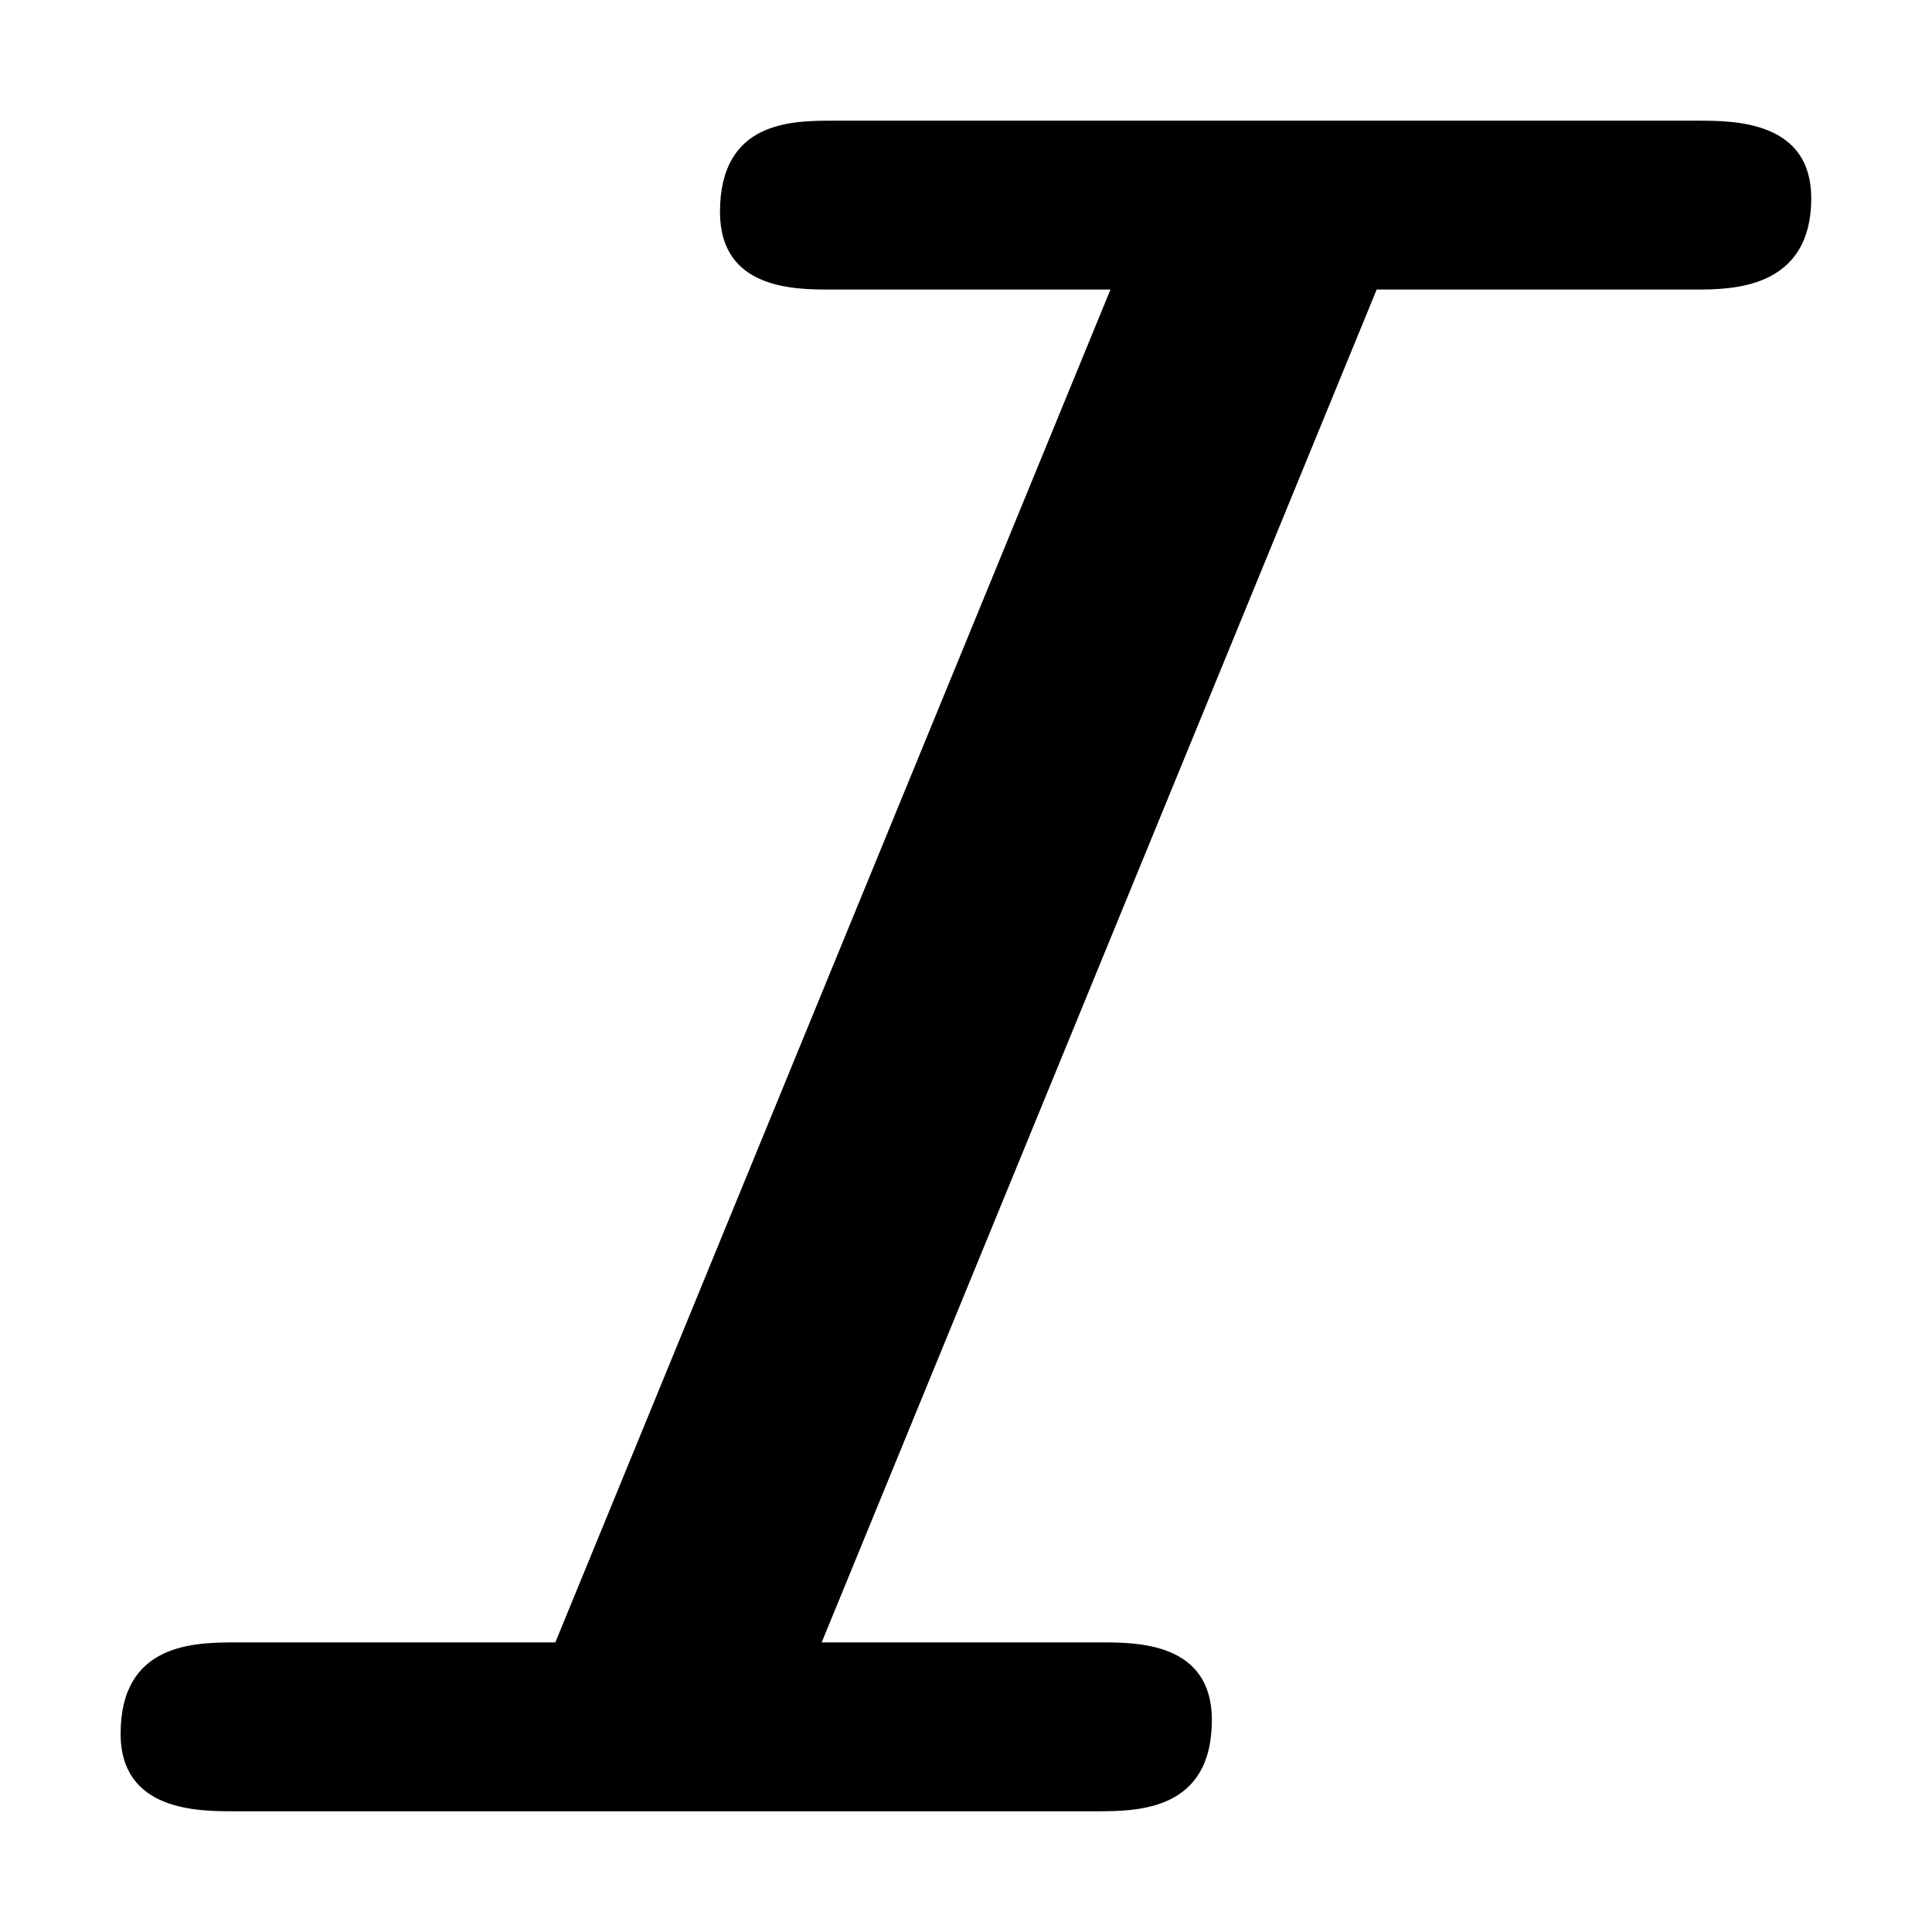
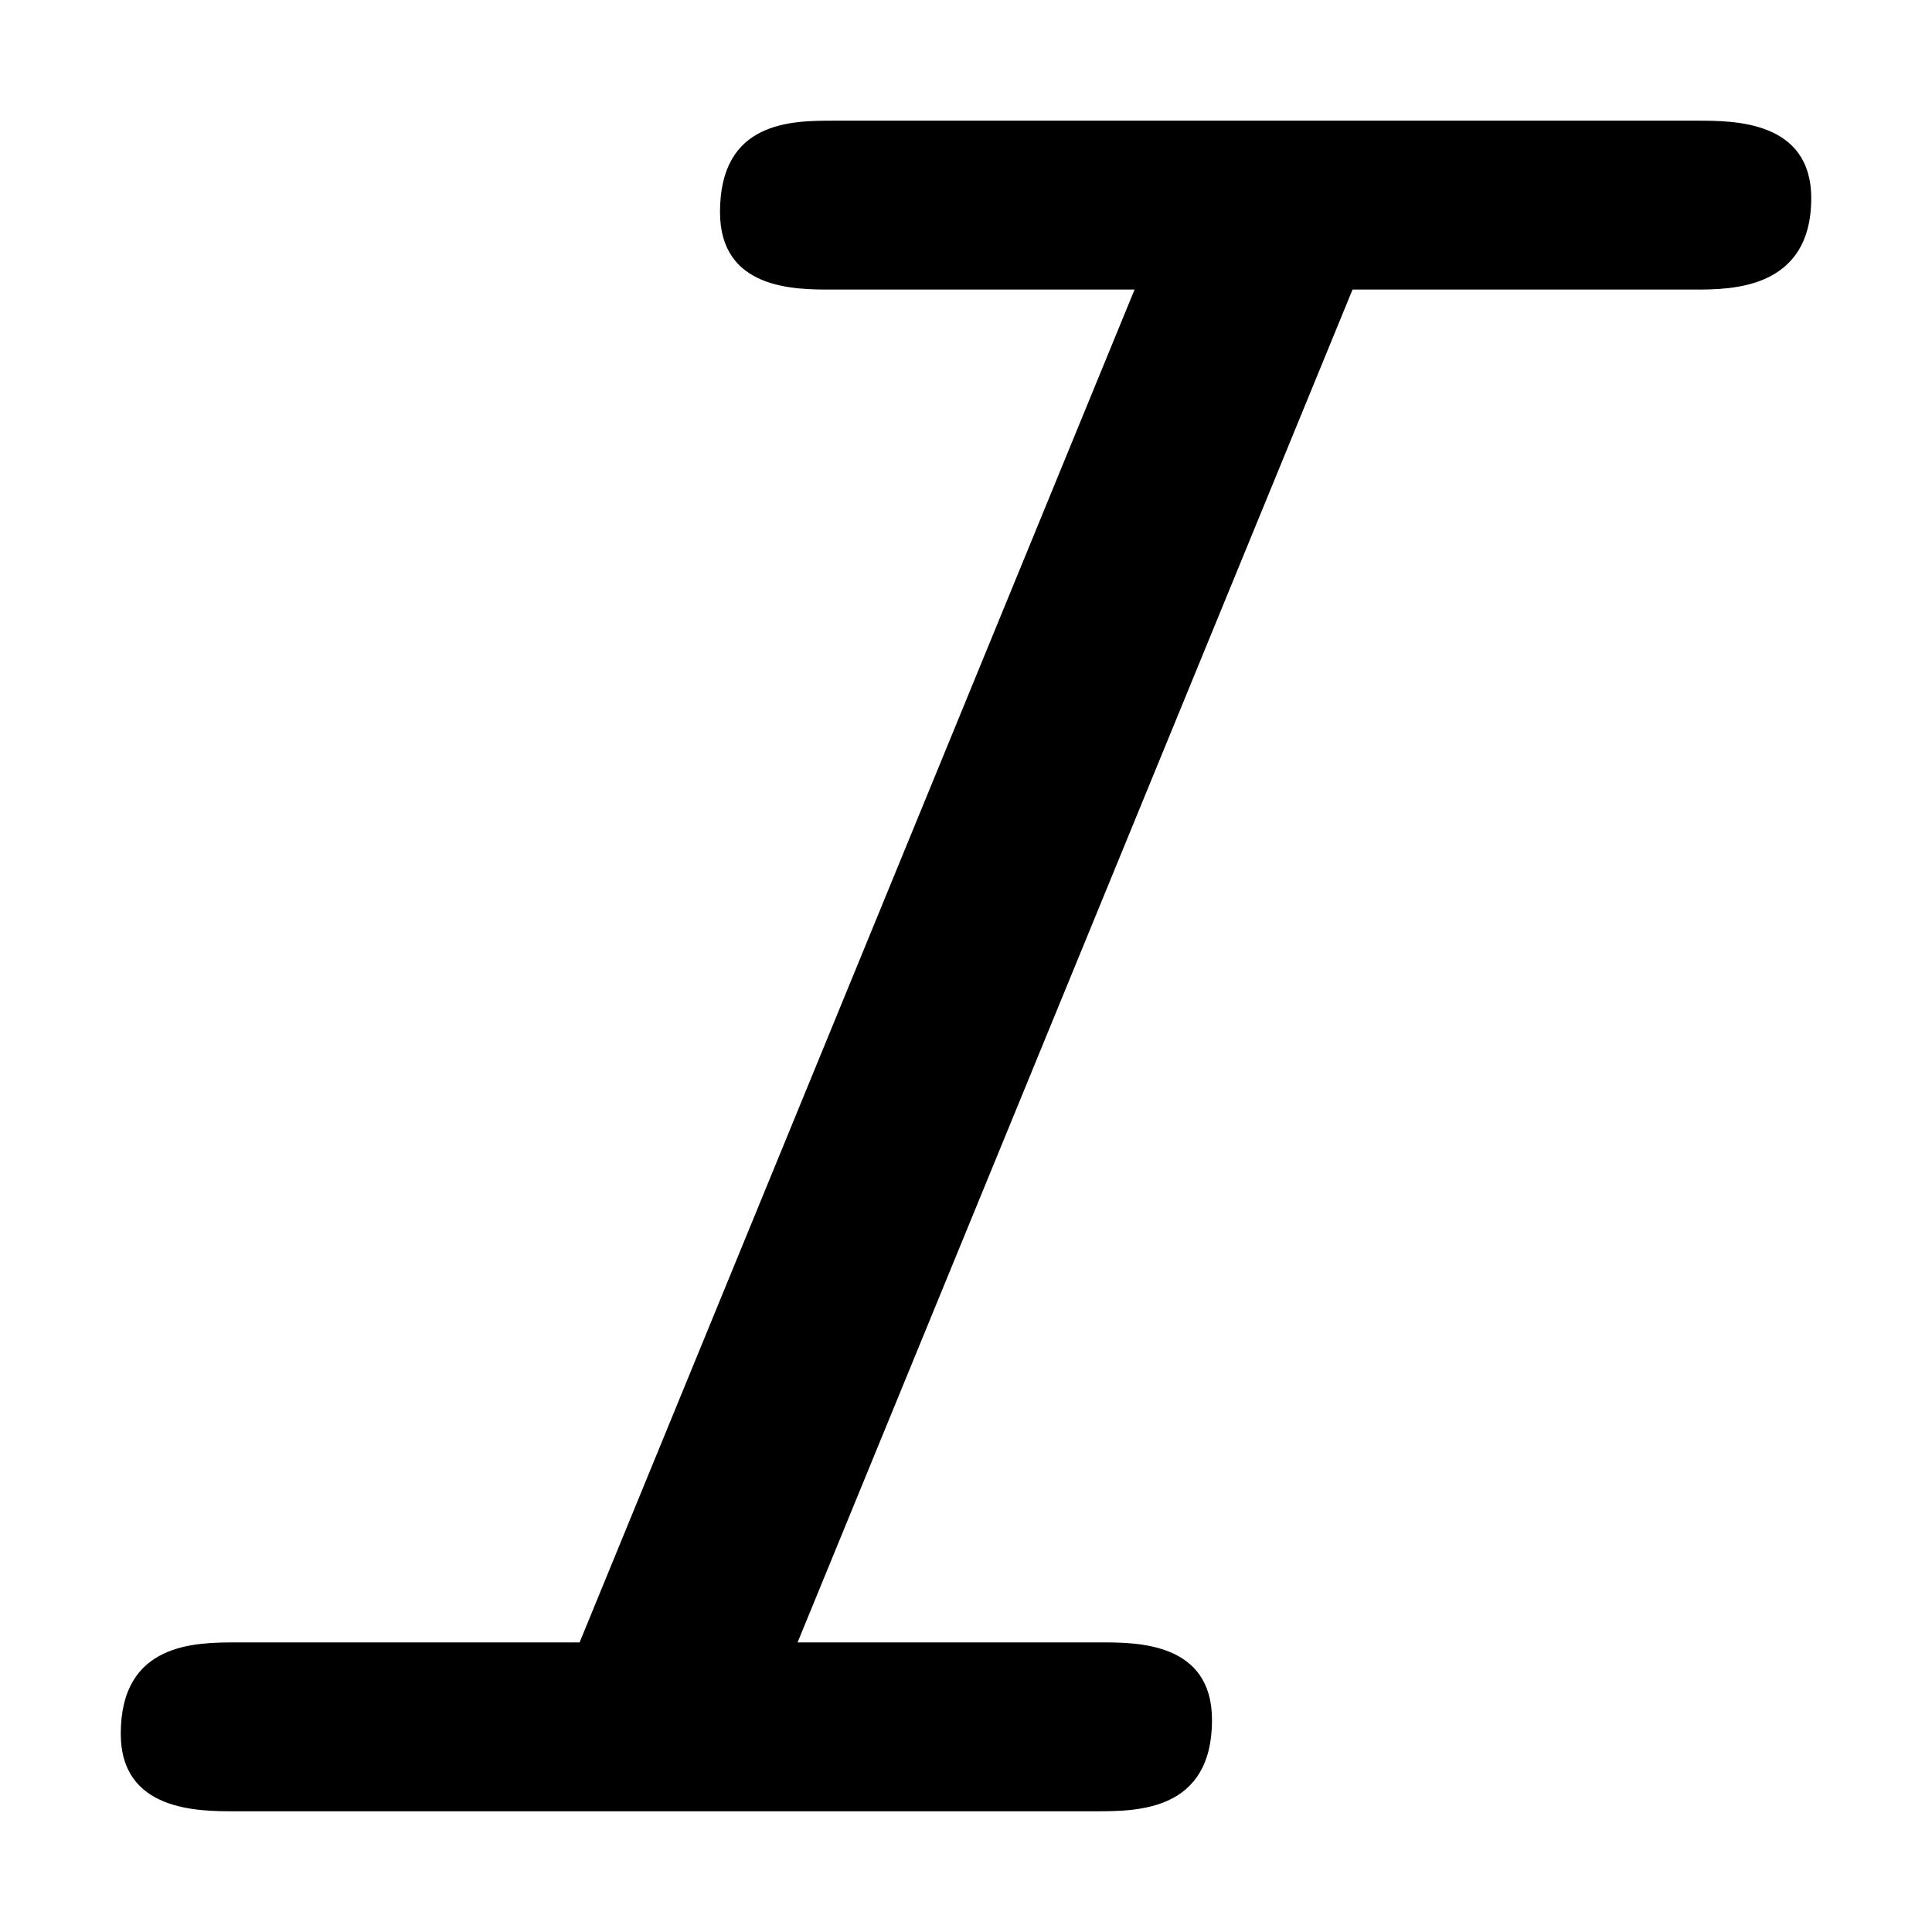
<svg xmlns="http://www.w3.org/2000/svg" height="16px" viewBox="0 0 16 16" width="16px" version="1.1" id="svg49">
  <defs id="defs53" />
  <filter id="a" height="1" width="1" x="0" y="0">
    <feColorMatrix color-interpolation-filters="sRGB" values="0 0 0 0 1 0 0 0 0 1 0 0 0 0 1 0 0 0 1 0" id="feColorMatrix2" />
  </filter>
  <mask id="b">
    <g filter="url(#a)" id="g7">
      <path d="m -1.6 -1.6 h 19.2 v 19.2 h -19.2 z" fill-opacity="0.5" id="path5" />
    </g>
  </mask>
  <clipPath id="c">
    <path d="m 0 0 h 1600 v 1200 h -1600 z" id="path10" />
  </clipPath>
  <mask id="d">
    <g filter="url(#a)" id="g15">
      <path d="m -1.6 -1.6 h 19.2 v 19.2 h -19.2 z" fill-opacity="0.7" id="path13" />
    </g>
  </mask>
  <clipPath id="e">
    <path d="m 0 0 h 1600 v 1200 h -1600 z" id="path18" />
  </clipPath>
  <mask id="f">
    <g filter="url(#a)" id="g23">
      <path d="m -1.6 -1.6 h 19.2 v 19.2 h -19.2 z" fill-opacity="0.35" id="path21" />
    </g>
  </mask>
  <clipPath id="g">
    <path d="m 0 0 h 1600 v 1200 h -1600 z" id="path26" />
  </clipPath>
  <g id="surface1" transform="matrix(1.522682,0,0,1.333406,-14.06407,0.4764274)" style="display:none">
    <g style="fill:#000000;fill-opacity:1" id="g474">
      <g id="use472" transform="translate(0.996,9.309)">
        <path style="stroke:none;stroke-width:1.247" d="M 12.017,0.458 H 9.554 L 9.225,-0.667 H 8.897 l 3e-7,2.25 H 12.673 c -0.002,1.434e-4 -1.45e-4,-2.25 -1.45e-4,-2.25 -1.47,-0.88 -2.085,-1.595 -2.134,-4.125 -0.045,-2.298 1.475,-3.75 2.955,-3.75 1.48,0 2.955,1.451 2.955,3.75 0,2.212 -0.574,3.175 -2.134,4.125 V 1.583 l 3.776,-4e-7 v -2.25 h -0.328 l -0.328,1.125 -2.463,-10e-9 v -0.75 c 1.609,-0.673 3.125,-2.17 3.119,-4.5 0,-2.065 -2.104,-4.125 -4.597,-4.125 -2.493,0 -4.597,2.079 -4.597,4.125 -0.012,2.743 1.862,3.945 3.119,4.5" id="path658" />
      </g>
    </g>
  </g>
  <g id="surface1-6" transform="matrix(1.333333,0,0,1.333333,-1.182167,-0.537)" style="display:inline">
    <g style="fill:#000000;fill-opacity:1" id="g274" transform="matrix(1.470251,0,0,1.286643,-0.7696252,-0.3304274)">
      <g id="use272" transform="translate(0.996,9.309)">
        <g aria-label="B" transform="scale(0.9171858,1.090292)" id="text6782" style="font-weight:bold;font-size:10.905px;font-family:LMRoman12;-inkscape-font-specification:LMRoman12-Bold;stroke-width:0.44">
          <g aria-label="I" transform="matrix(0.7075265,0,0,0.6797464,4.993226,-1.013312)" id="text11477" style="font-style:italic;font-size:18.022px;font-family:LMMono10;-inkscape-font-specification:LMMono10-Italic;stroke-width:0.32">
-             <path d="m 4.935,-9.01 c 0,-0.505 -0.505,-0.505 -0.739,-0.505 h -5.626 c -0.27,0 -0.739,0 -0.739,0.595 0,0.505 0.487,0.505 0.721,0.505 H 0.373 L -3.241,0.397 h -2.073 c -0.27,0 -0.757,0 -0.757,0.595 0,0.505 0.505,0.505 0.739,0.505 h 5.608 c 0.27,0 0.757,0 0.757,-0.595 0,-0.505 -0.487,-0.505 -0.721,-0.505 H -1.507 L 2.106,-8.415 h 2.072 c 0.234,0 0.757,0 0.757,-0.595 z" id="path12404" />
+             <path d="m 4.935,-9.01 c 0,-0.505 -0.505,-0.505 -0.739,-0.505 h -5.626 c -0.27,0 -0.739,0 -0.739,0.595 0,0.505 0.487,0.505 0.721,0.505 H 0.53 L -3.083,0.397 h -2.23 c -0.27,0 -0.757,0 -0.757,0.595 0,0.505 0.505,0.505 0.739,0.505 h 5.608 c 0.27,0 0.757,0 0.757,-0.595 0,-0.505 -0.487,-0.505 -0.721,-0.505 H -1.664 L 1.949,-8.415 h 2.229 c 0.234,0 0.757,0 0.757,-0.595 z" id="path12404" />
          </g>
        </g>
      </g>
    </g>
  </g>
</svg>
